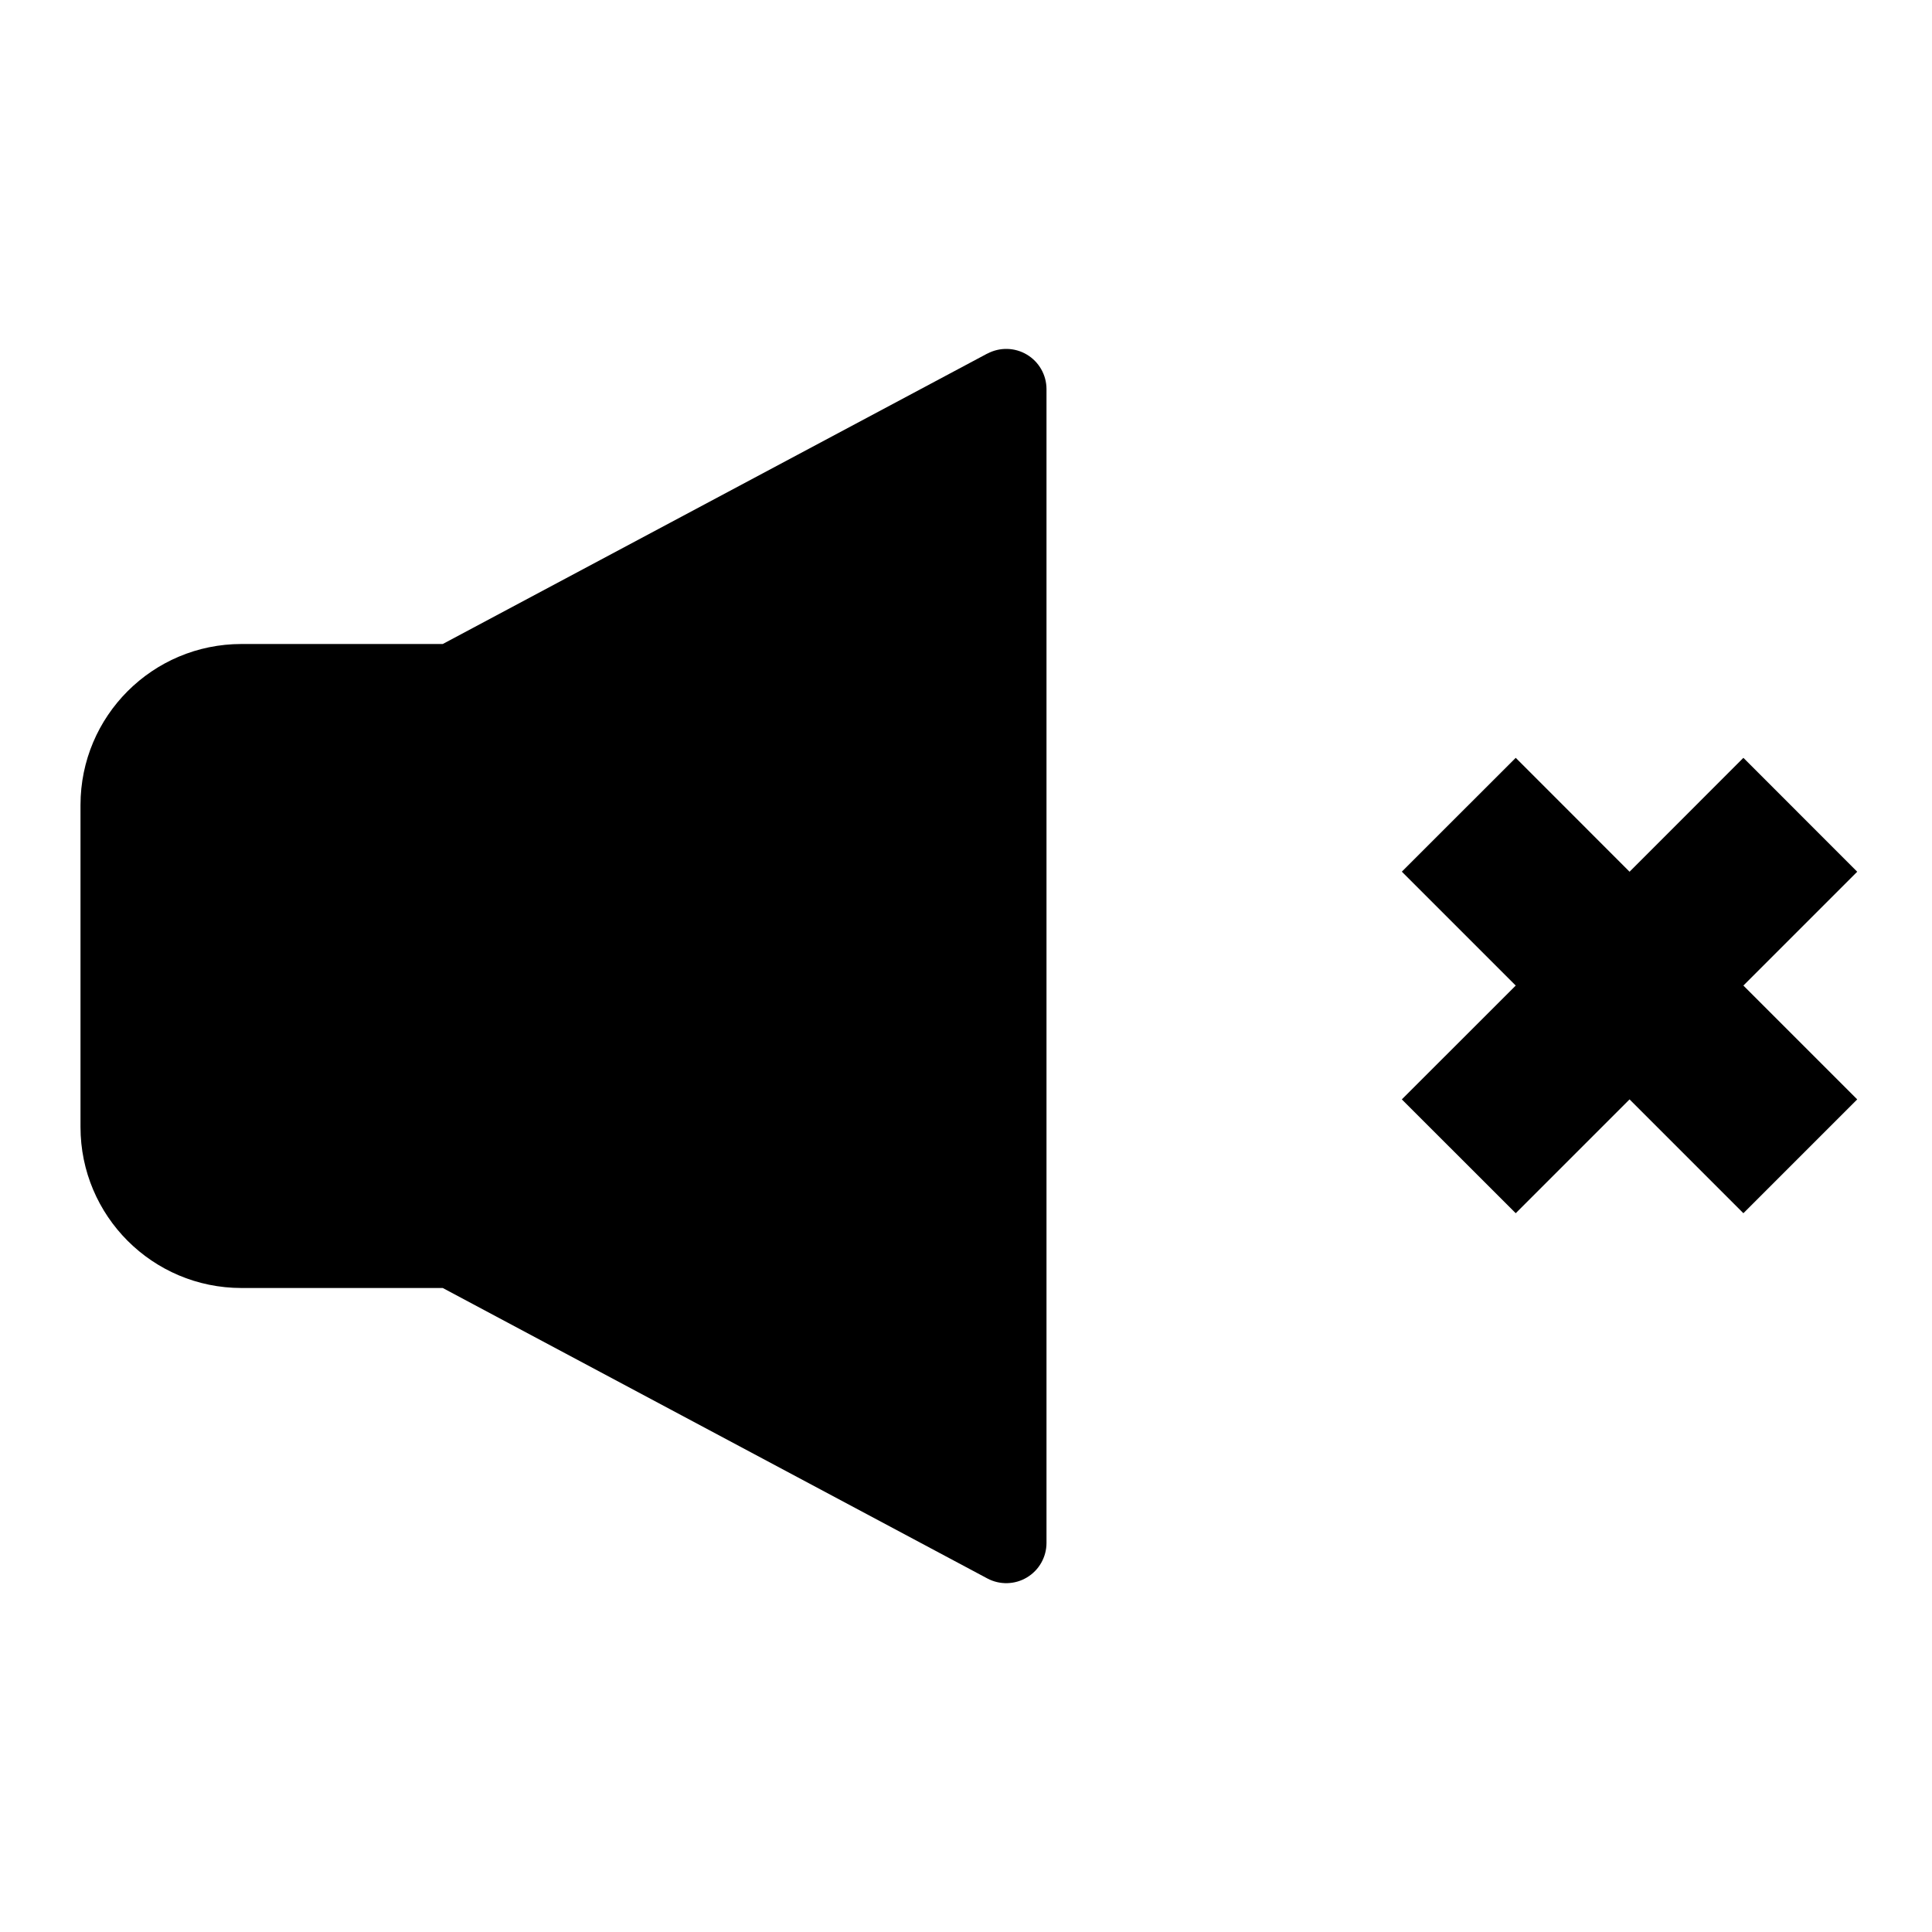
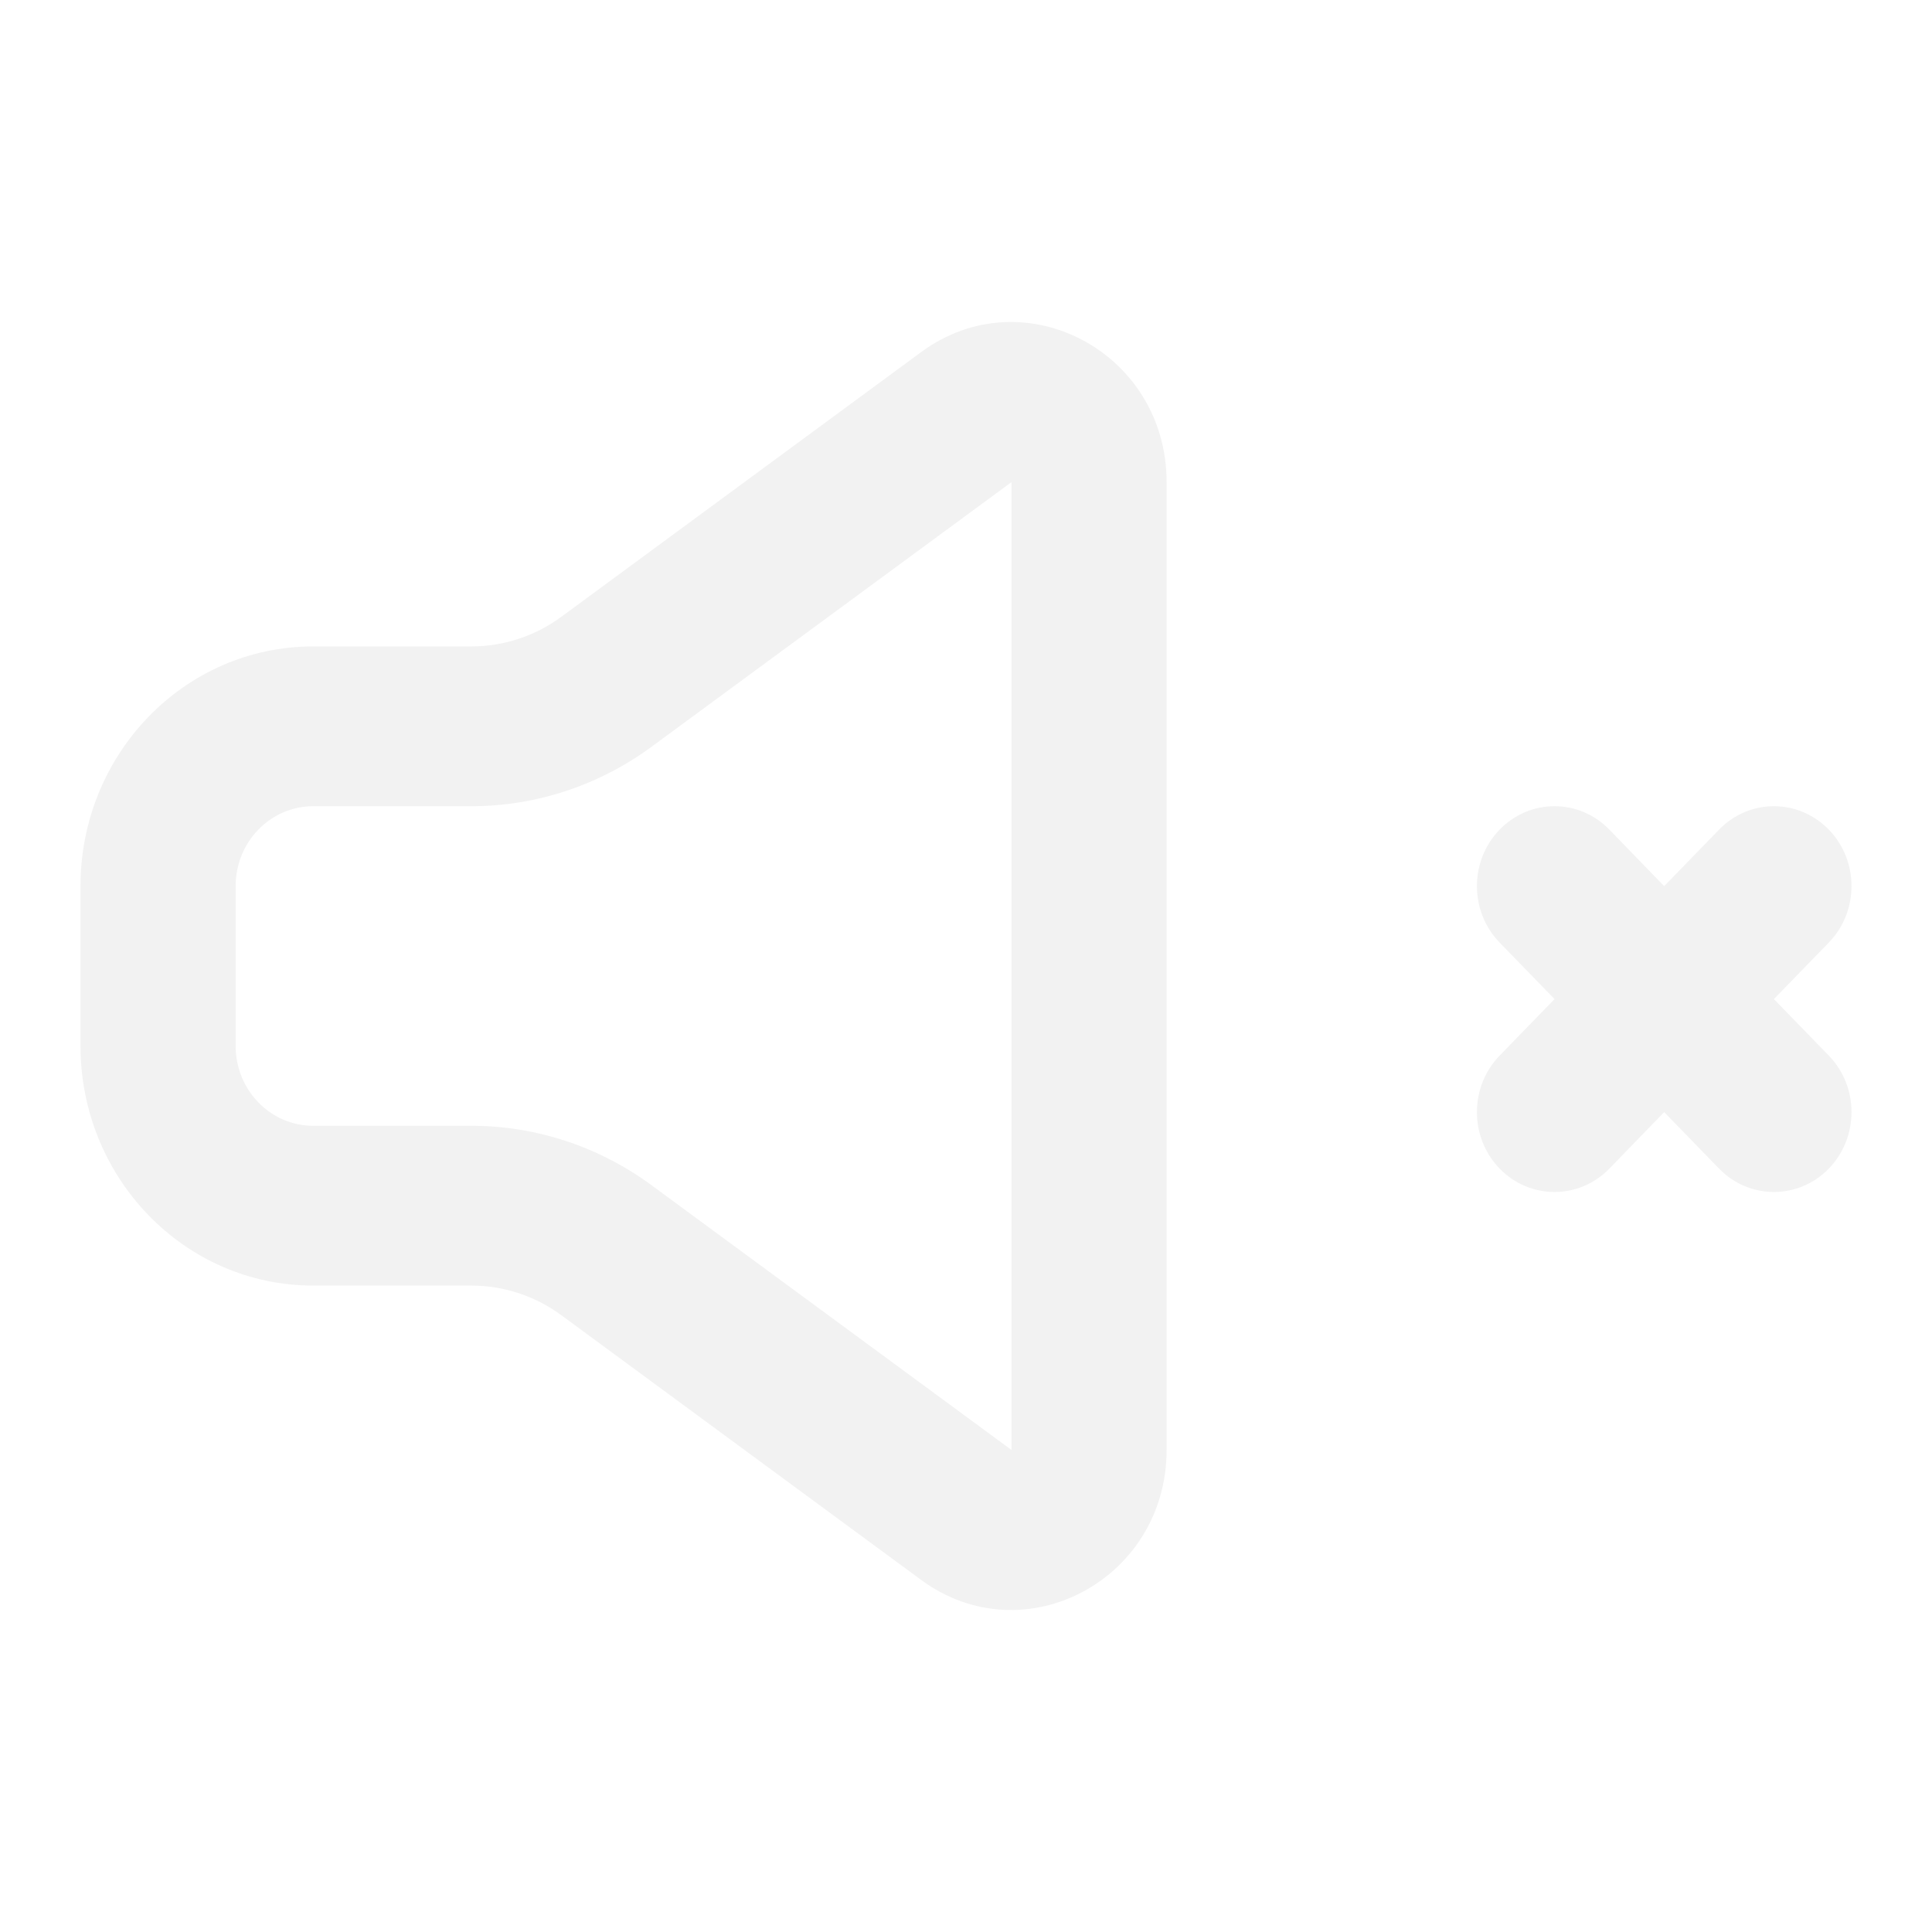
- <svg xmlns="http://www.w3.org/2000/svg" width="24" height="24" viewBox="0 0 24 24">
-   <path d="M12.265 4.392L5.5 8H3a2 2 0 00-2 2v4a2 2 0 002 2h2.5l6.765 3.608a.5.5 0 00.735-.441V4.833a.5.5 0 00-.735-.44zm10.806 9.265l-1.414 1.414-1.414-1.414-1.414 1.414-1.415-1.414 1.415-1.414-1.415-1.415 1.415-1.414 1.414 1.415 1.414-1.415 1.414 1.415-1.414 1.414 1.414 1.414z" />
+ <svg xmlns="http://www.w3.org/2000/svg" width="24" height="24" viewBox="0 0 24 24" fill="none">
+   <path fill-rule="evenodd" clip-rule="evenodd" d="M14.492 5.989C14.492 4.374 12.72 3.435 11.444 4.373L6.976 7.66C6.649 7.901 6.257 8.03 5.856 8.03H3.891C2.294 8.03 1 9.363 1 11.008L1 12.992C1 14.637 2.294 15.97 3.891 15.97L5.856 15.97C6.257 15.97 6.649 16.099 6.976 16.34L11.444 19.627C12.72 20.565 14.492 19.626 14.492 18.012L14.492 5.989ZM8.096 9.275L12.565 5.989L12.565 18.012L8.096 14.725C7.443 14.244 6.659 13.985 5.856 13.985L3.891 13.985C3.359 13.985 2.927 13.541 2.927 12.992V11.008C2.927 10.459 3.359 10.015 3.891 10.015H5.856C6.659 10.015 7.443 9.756 8.096 9.275Z" fill="#F2F2F2" />
+   <path d="M22.718 14.517C22.341 14.904 21.731 14.904 21.355 14.517L20.673 13.815L19.992 14.517C19.616 14.904 19.005 14.904 18.629 14.517C18.253 14.129 18.253 13.501 18.629 13.113L19.311 12.411L18.629 11.709C18.253 11.322 18.253 10.693 18.629 10.306C19.005 9.918 19.616 9.918 19.992 10.306L20.673 11.008L21.355 10.306C21.731 9.918 22.341 9.918 22.718 10.306C23.094 10.693 23.094 11.322 22.718 11.709L22.036 12.411L22.718 13.113C23.094 13.501 23.094 14.129 22.718 14.517Z" fill="#F2F2F2" />
</svg>
